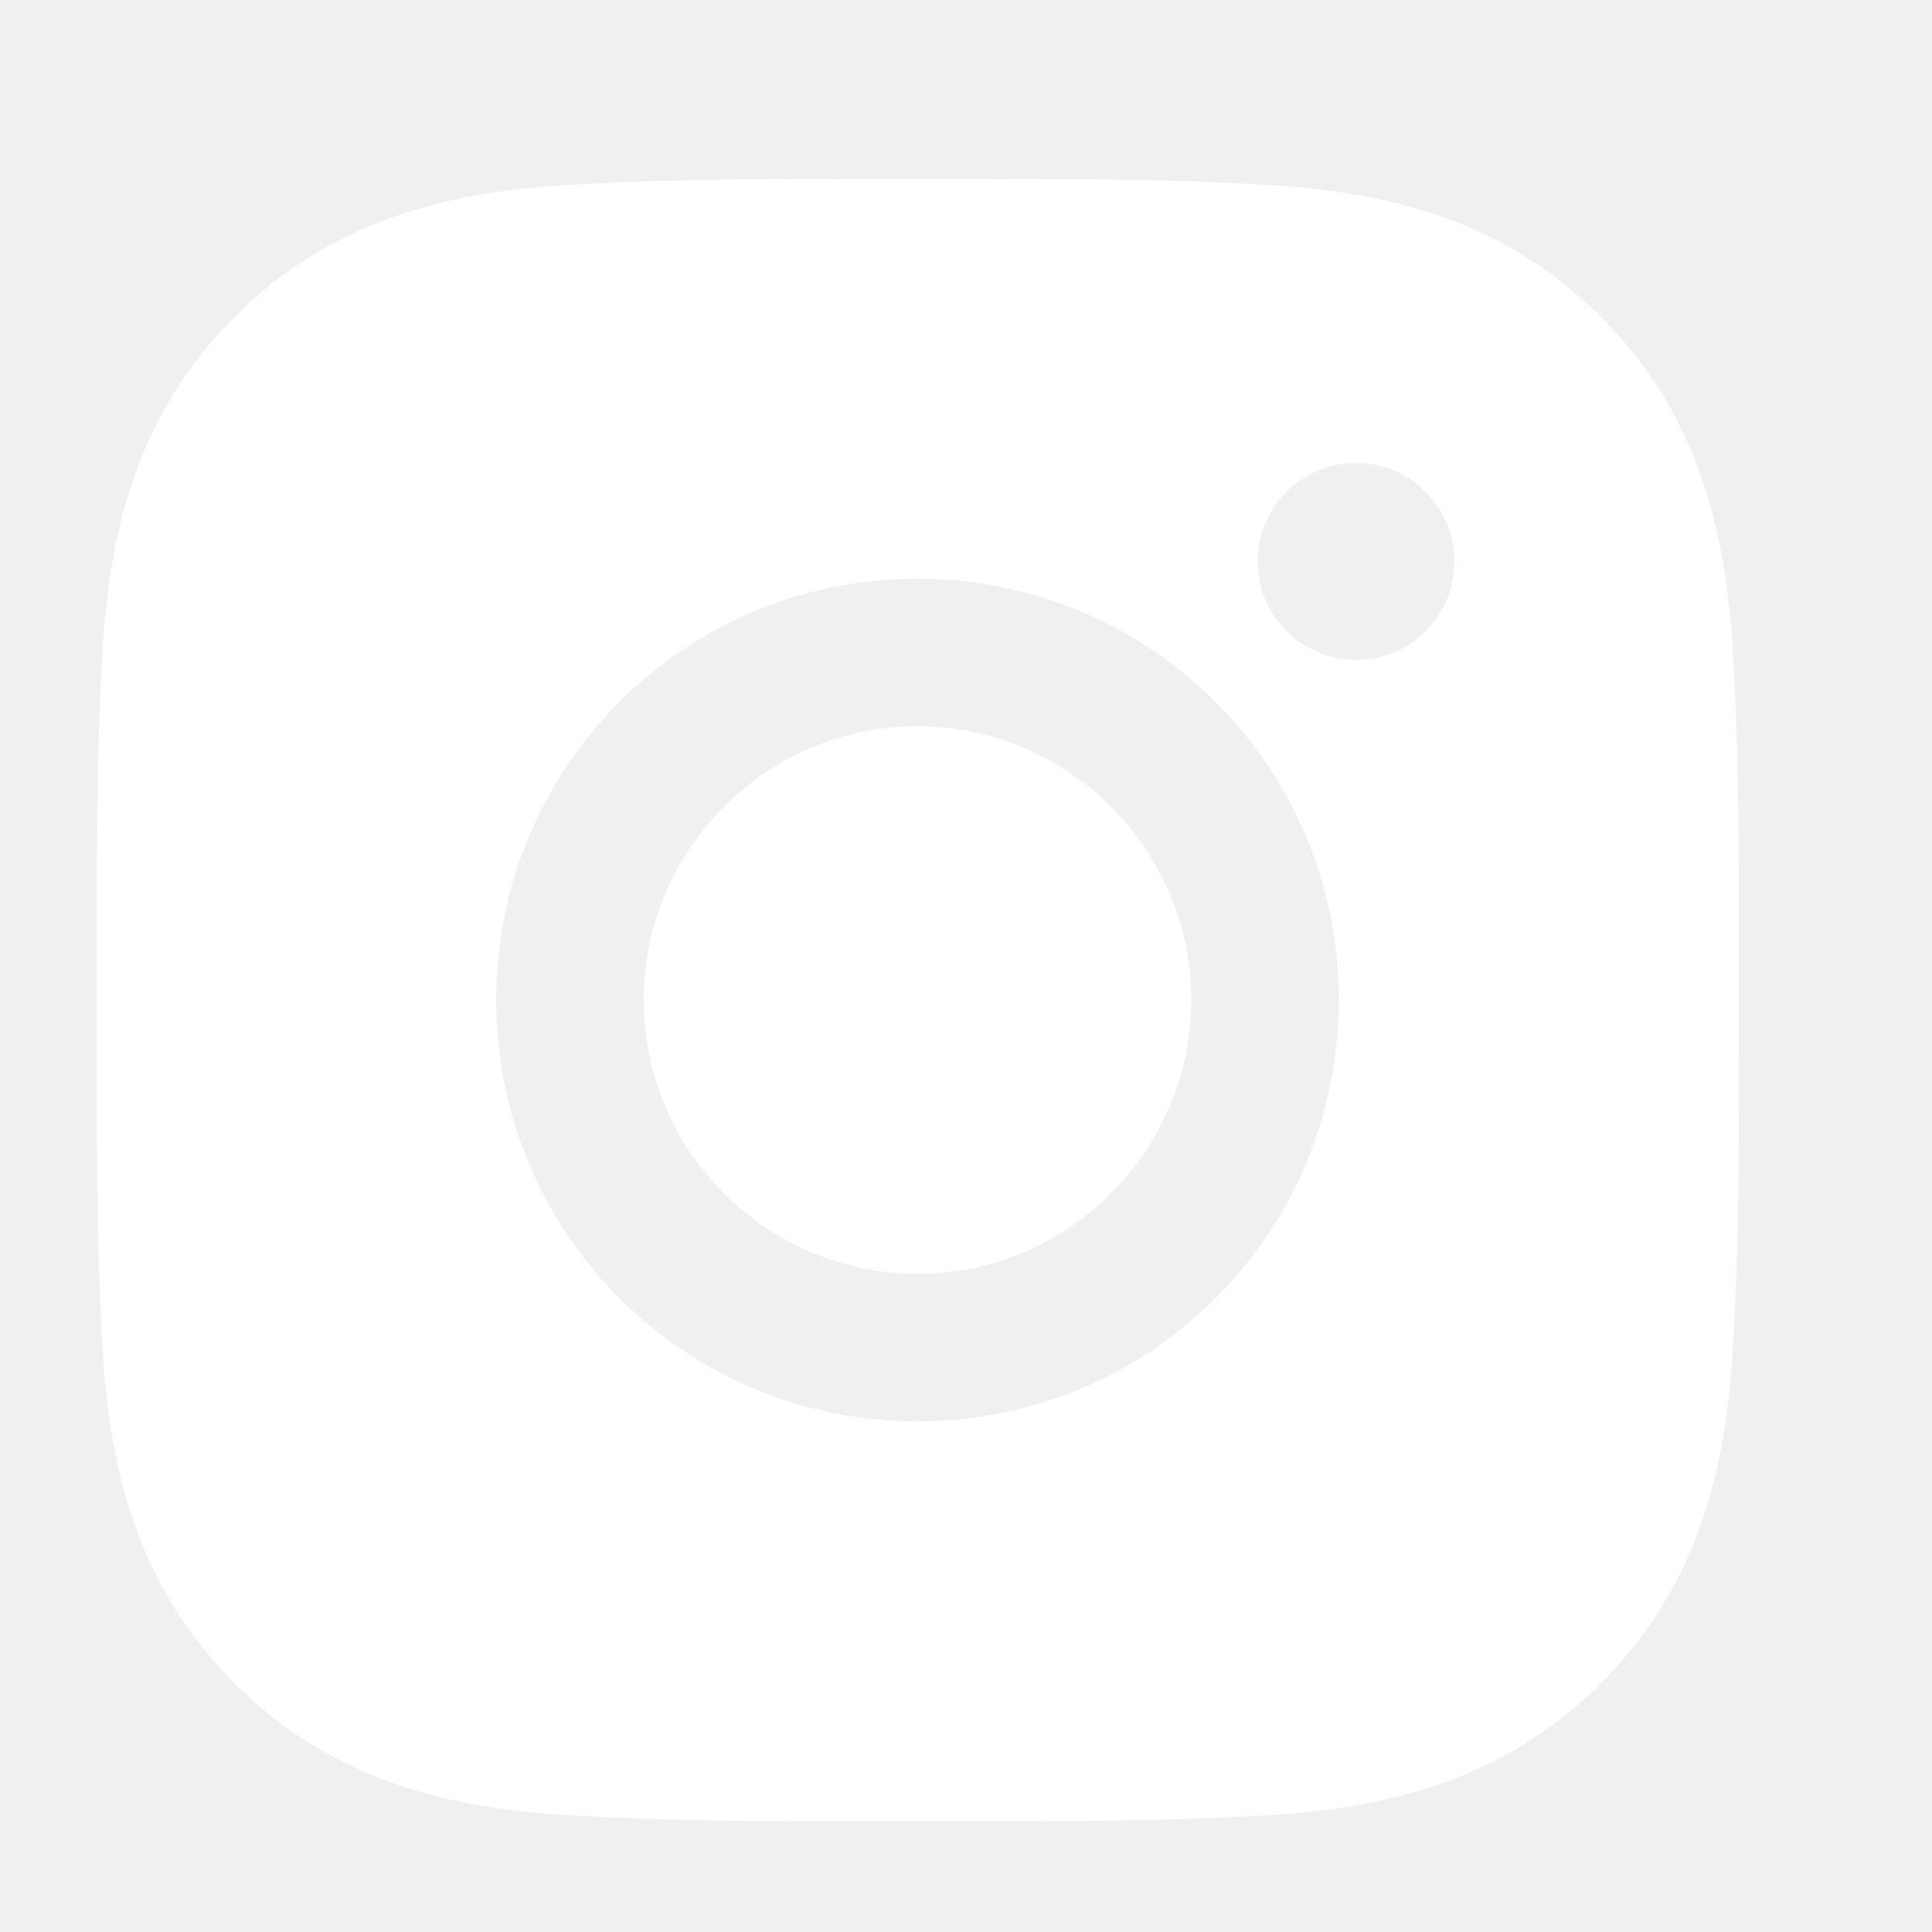
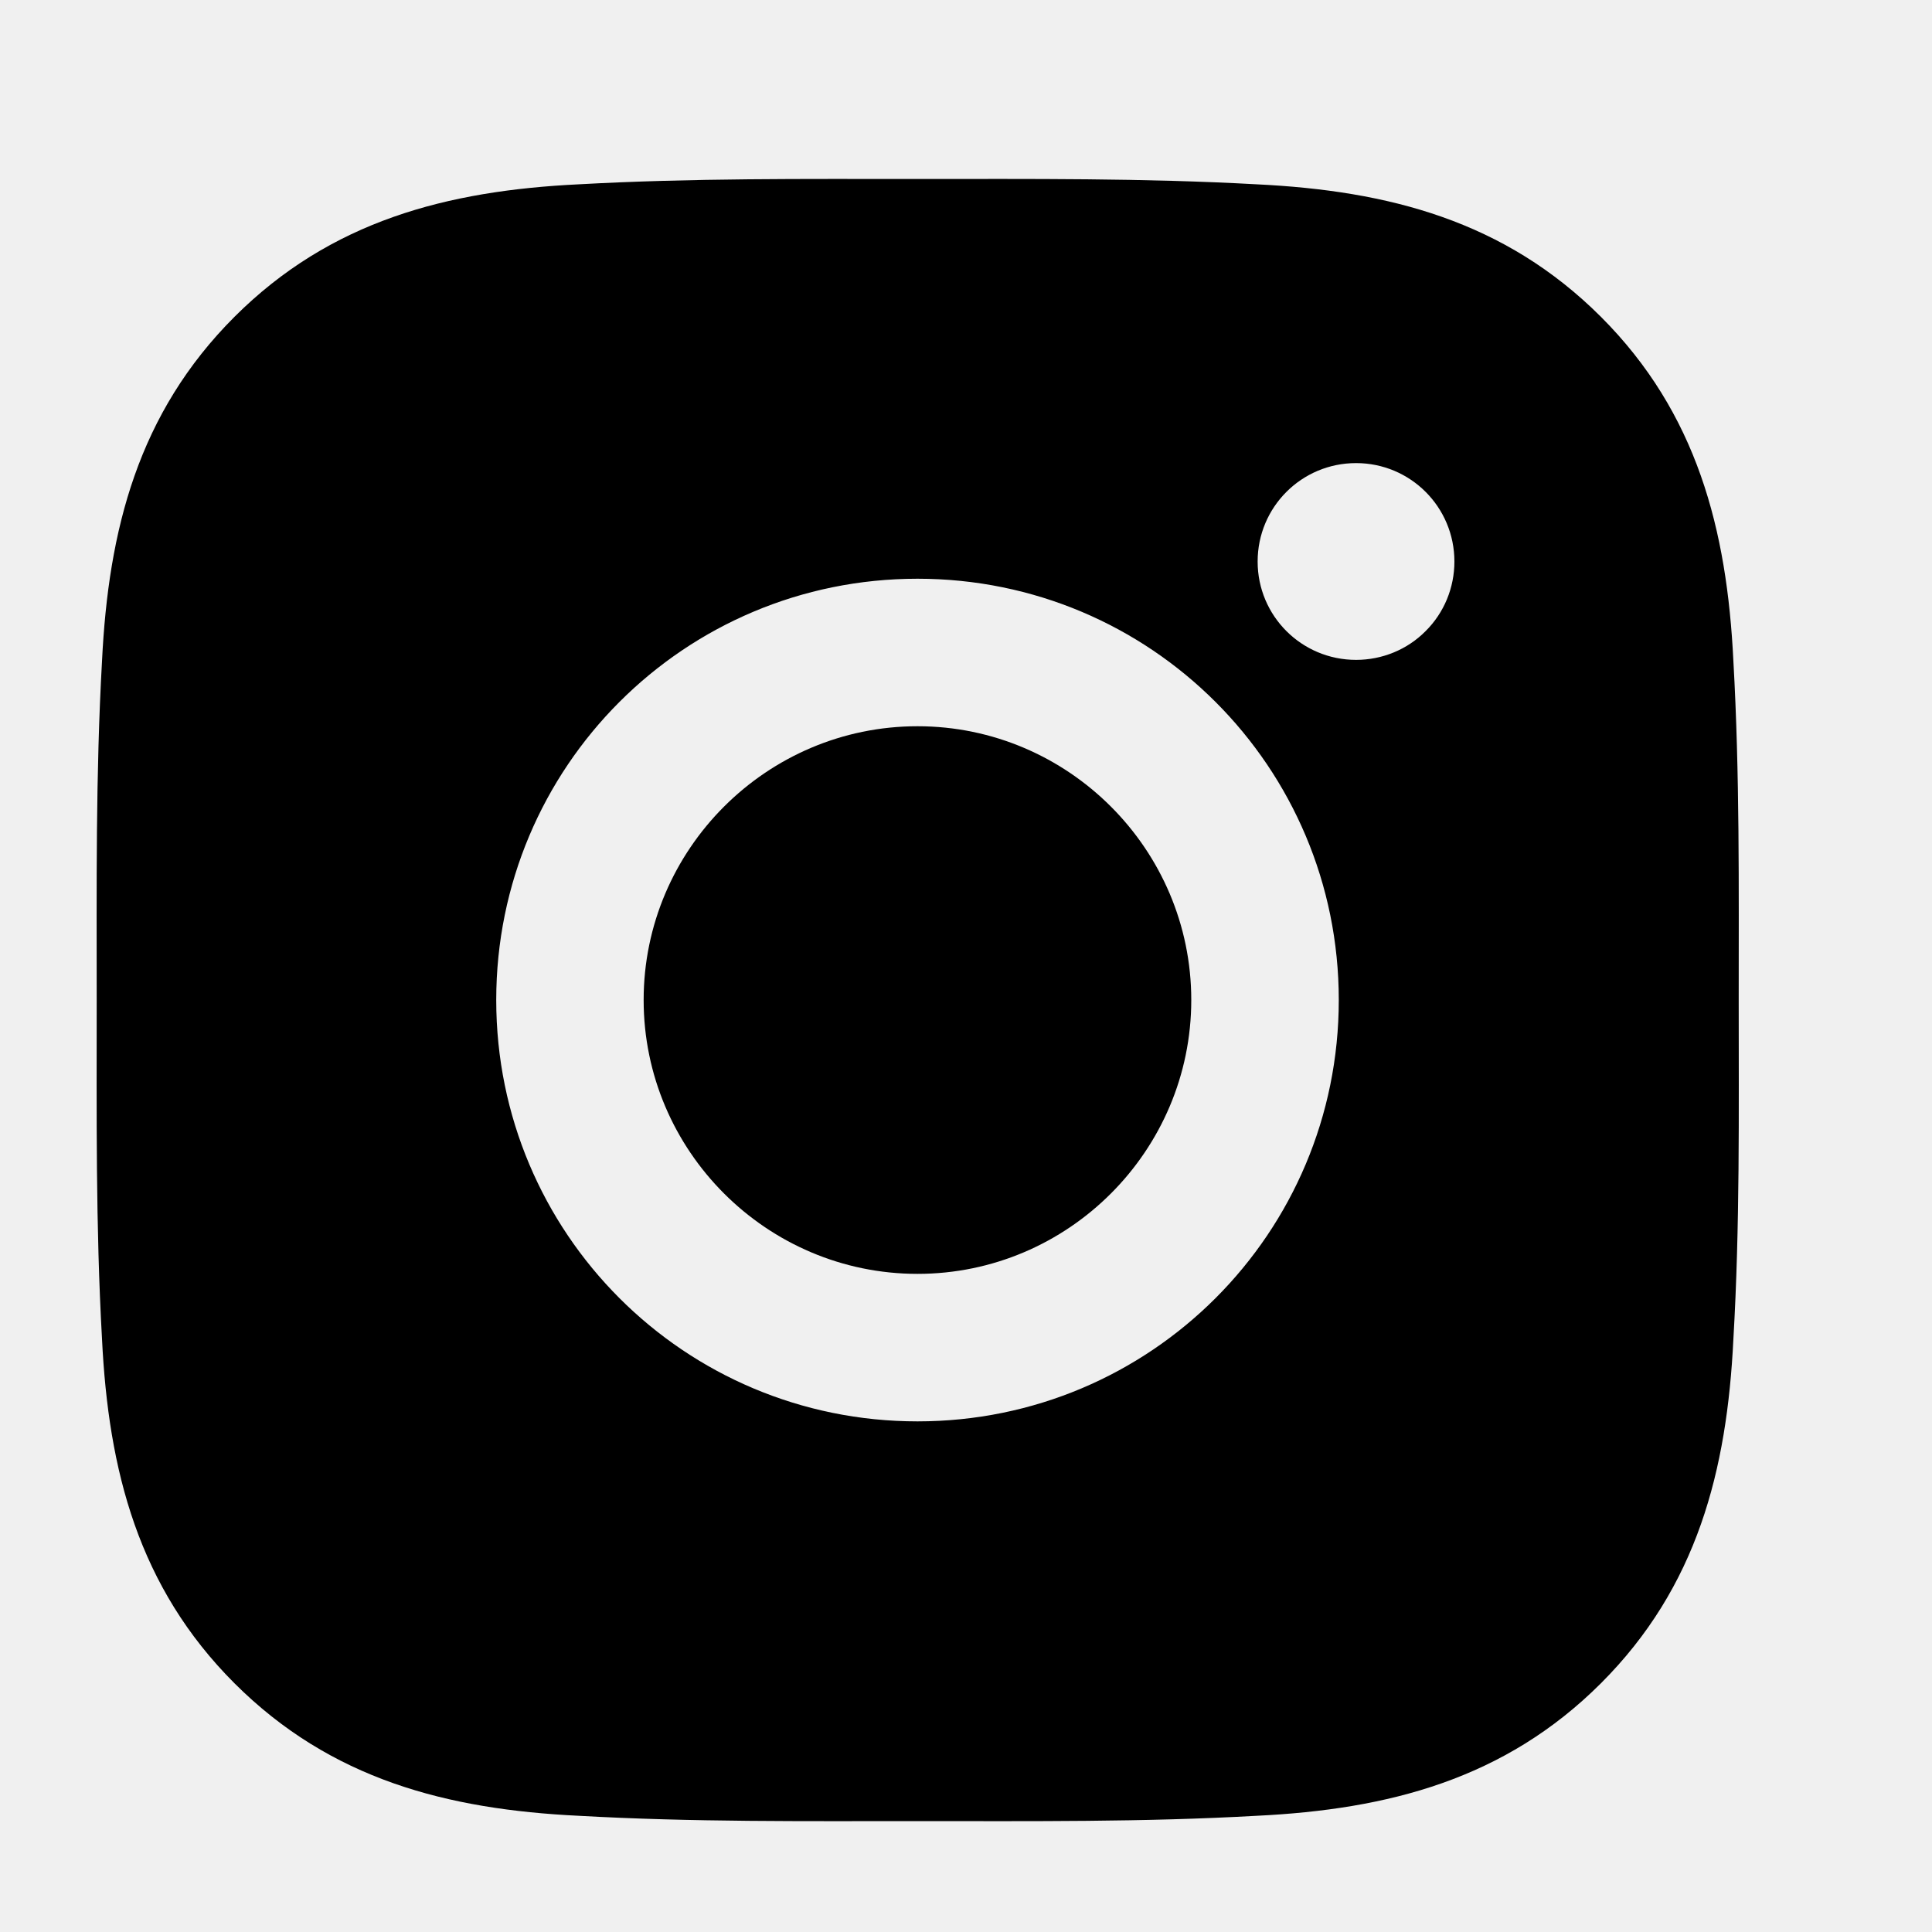
<svg xmlns="http://www.w3.org/2000/svg" width="20" height="20" viewBox="0 0 20 20" fill="none">
  <g id="ant-design:instagram-filled">
-     <path id="Vector" d="M9.498 7.518C7.937 7.518 6.663 8.792 6.663 10.352C6.663 11.913 7.937 13.187 9.498 13.187C11.059 13.187 12.332 11.913 12.332 10.352C12.332 8.792 11.059 7.518 9.498 7.518ZM17.999 10.352C17.999 9.179 18.01 8.016 17.944 6.844C17.878 5.483 17.568 4.275 16.573 3.28C15.575 2.283 14.37 1.974 13.009 1.908C11.835 1.843 10.672 1.853 9.5 1.853C8.326 1.853 7.163 1.843 5.991 1.908C4.63 1.974 3.423 2.285 2.427 3.28C1.43 4.277 1.122 5.483 1.056 6.844C0.99 8.018 1.001 9.181 1.001 10.352C1.001 11.524 0.99 12.69 1.056 13.861C1.122 15.222 1.432 16.43 2.427 17.425C3.425 18.422 4.63 18.731 5.991 18.797C7.165 18.863 8.328 18.852 9.5 18.852C10.674 18.852 11.837 18.863 13.009 18.797C14.37 18.731 15.577 18.42 16.573 17.425C17.57 16.428 17.878 15.222 17.944 13.861C18.012 12.69 17.999 11.526 17.999 10.352ZM9.498 14.714C7.084 14.714 5.137 12.766 5.137 10.352C5.137 7.939 7.084 5.991 9.498 5.991C11.911 5.991 13.859 7.939 13.859 10.352C13.859 12.766 11.911 14.714 9.498 14.714ZM14.038 6.831C13.474 6.831 13.019 6.376 13.019 5.813C13.019 5.249 13.474 4.794 14.038 4.794C14.601 4.794 15.056 5.249 15.056 5.813C15.056 5.946 15.03 6.079 14.979 6.203C14.928 6.326 14.853 6.439 14.758 6.533C14.664 6.628 14.552 6.703 14.428 6.754C14.304 6.805 14.172 6.831 14.038 6.831Z" fill="white" />
+     <path id="Vector" d="M9.498 7.518C7.937 7.518 6.663 8.792 6.663 10.352C6.663 11.913 7.937 13.187 9.498 13.187C11.059 13.187 12.332 11.913 12.332 10.352C12.332 8.792 11.059 7.518 9.498 7.518ZM17.999 10.352C17.999 9.179 18.01 8.016 17.944 6.844C17.878 5.483 17.568 4.275 16.573 3.28C15.575 2.283 14.37 1.974 13.009 1.908C11.835 1.843 10.672 1.853 9.5 1.853C8.326 1.853 7.163 1.843 5.991 1.908C4.63 1.974 3.423 2.285 2.427 3.28C1.43 4.277 1.122 5.483 1.056 6.844C0.99 8.018 1.001 9.181 1.001 10.352C1.001 11.524 0.99 12.69 1.056 13.861C1.122 15.222 1.432 16.43 2.427 17.425C3.425 18.422 4.63 18.731 5.991 18.797C7.165 18.863 8.328 18.852 9.5 18.852C10.674 18.852 11.837 18.863 13.009 18.797C14.37 18.731 15.577 18.42 16.573 17.425C17.57 16.428 17.878 15.222 17.944 13.861C18.012 12.69 17.999 11.526 17.999 10.352ZM9.498 14.714C7.084 14.714 5.137 12.766 5.137 10.352C5.137 7.939 7.084 5.991 9.498 5.991C11.911 5.991 13.859 7.939 13.859 10.352C13.859 12.766 11.911 14.714 9.498 14.714ZM14.038 6.831C13.474 6.831 13.019 6.376 13.019 5.813C13.019 5.249 13.474 4.794 14.038 4.794C14.601 4.794 15.056 5.249 15.056 5.813C15.056 5.946 15.03 6.079 14.979 6.203C14.928 6.326 14.853 6.439 14.758 6.533C14.664 6.628 14.552 6.703 14.428 6.754C14.304 6.805 14.172 6.831 14.038 6.831Z" fill="black" />
  </g>
</svg>
